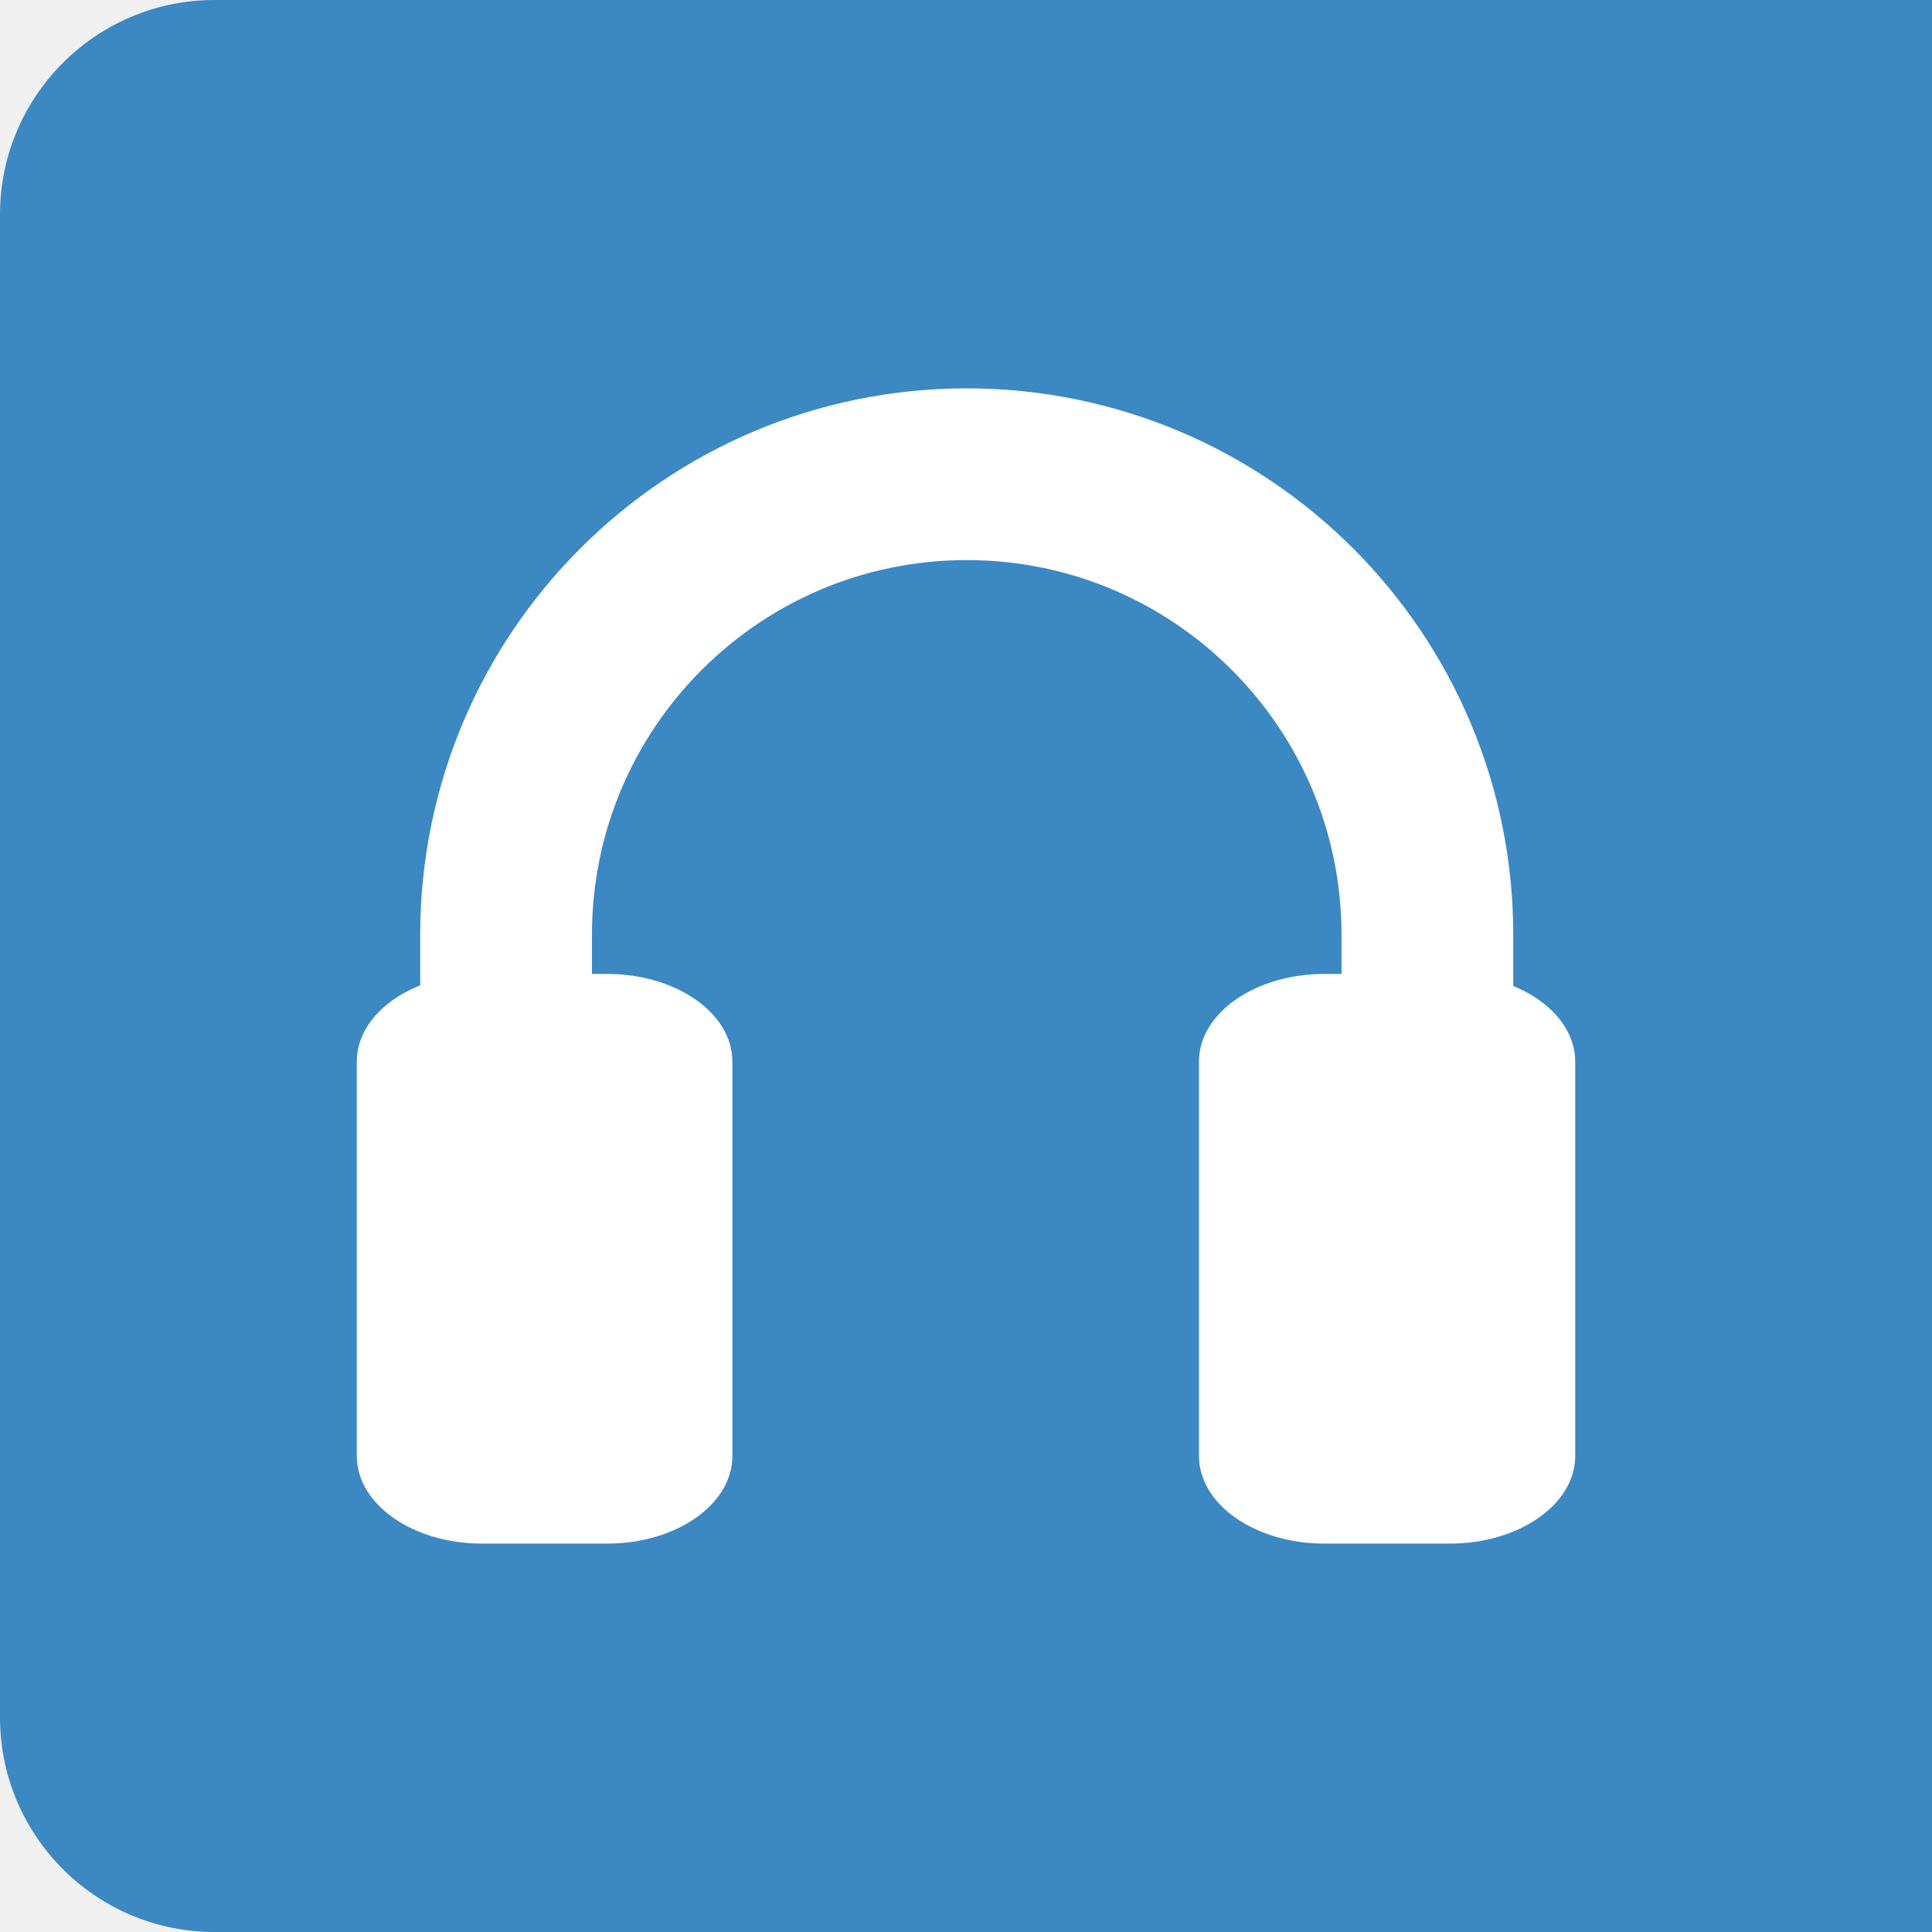
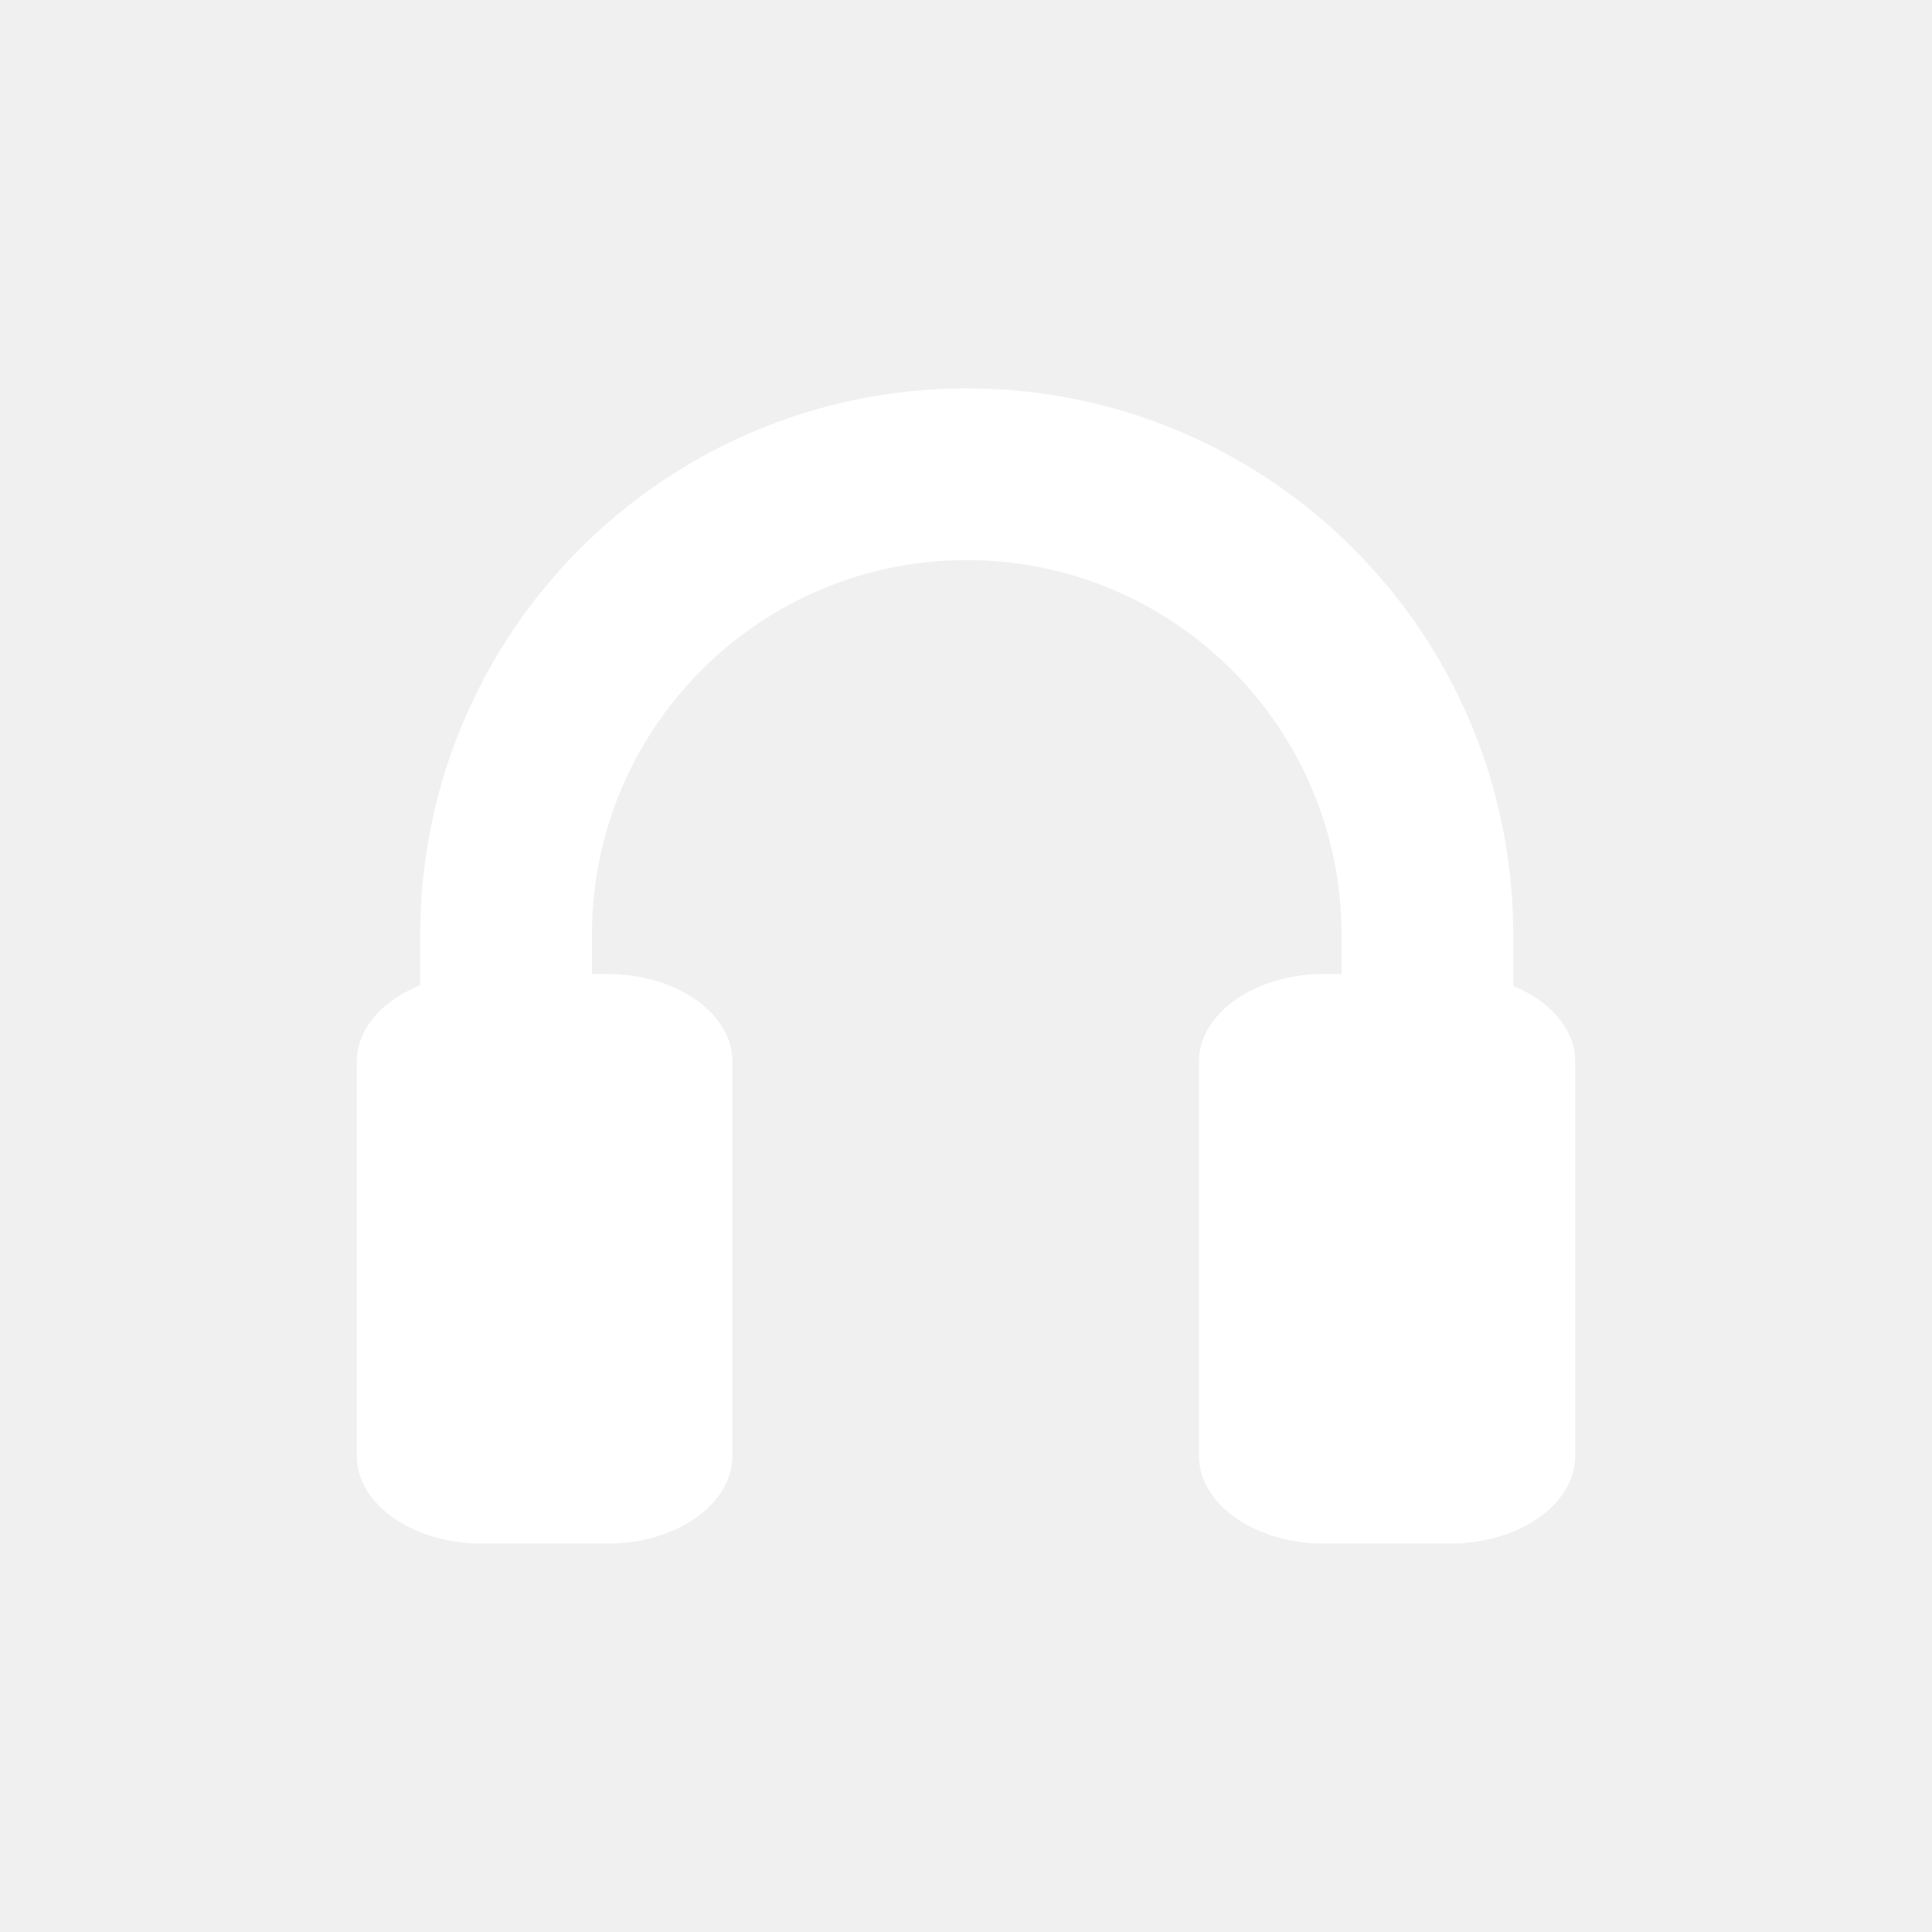
<svg xmlns="http://www.w3.org/2000/svg" viewBox="0 0 45 45" version="1.1" id="svg8" width="45" height="45">
  <defs id="defs12" />
-   <path style="fill:#3b88c3" d="M 5,0 A 5,5 0 0 0 0,5 V 40 a 5,5 0 0 0 5,5 H 45 V 0" id="path162" />
  <g id="g246" transform="translate(0.1104852,-0.326307)">
    <path id="path207" d="m 16.948,34.239 c 0,1.127 -1.306,2.041 -2.916,2.041 h -2.916 c -1.61,0 -2.916,-0.915 -2.916,-2.041 V 25.052 c 0,-1.127 1.306,-2.041 2.916,-2.041 h 2.916 c 1.61,0 2.916,0.915 2.916,2.041 z" style="fill:#ffffff;stroke-width:0.884" />
    <path id="path4" d="m 36.579,34.239 c 0,1.127 -1.308,2.041 -2.921,2.041 h -2.921 c -1.612,0 -2.921,-0.915 -2.921,-2.041 V 25.052 c 0,-1.127 1.308,-2.041 2.921,-2.041 H 33.658 c 1.612,0 2.921,0.915 2.921,2.041 z" style="fill:#ffffff;stroke-width:0.856" />
    <path id="path198" d="M 11.677,29.446 V 22.102 A 10.73,10.73 0 0 1 22.406,11.372 10.73,10.73 0 0 1 33.136,22.102 v 7.344" style="opacity:1;fill:none;fill-opacity:1;fill-rule:nonzero;stroke:#ffffff;stroke-width:4;stroke-linecap:round;stroke-linejoin:round;stroke-miterlimit:4;stroke-dasharray:none;stroke-dashoffset:0;stroke-opacity:1;paint-order:fill markers stroke" />
  </g>
</svg>
